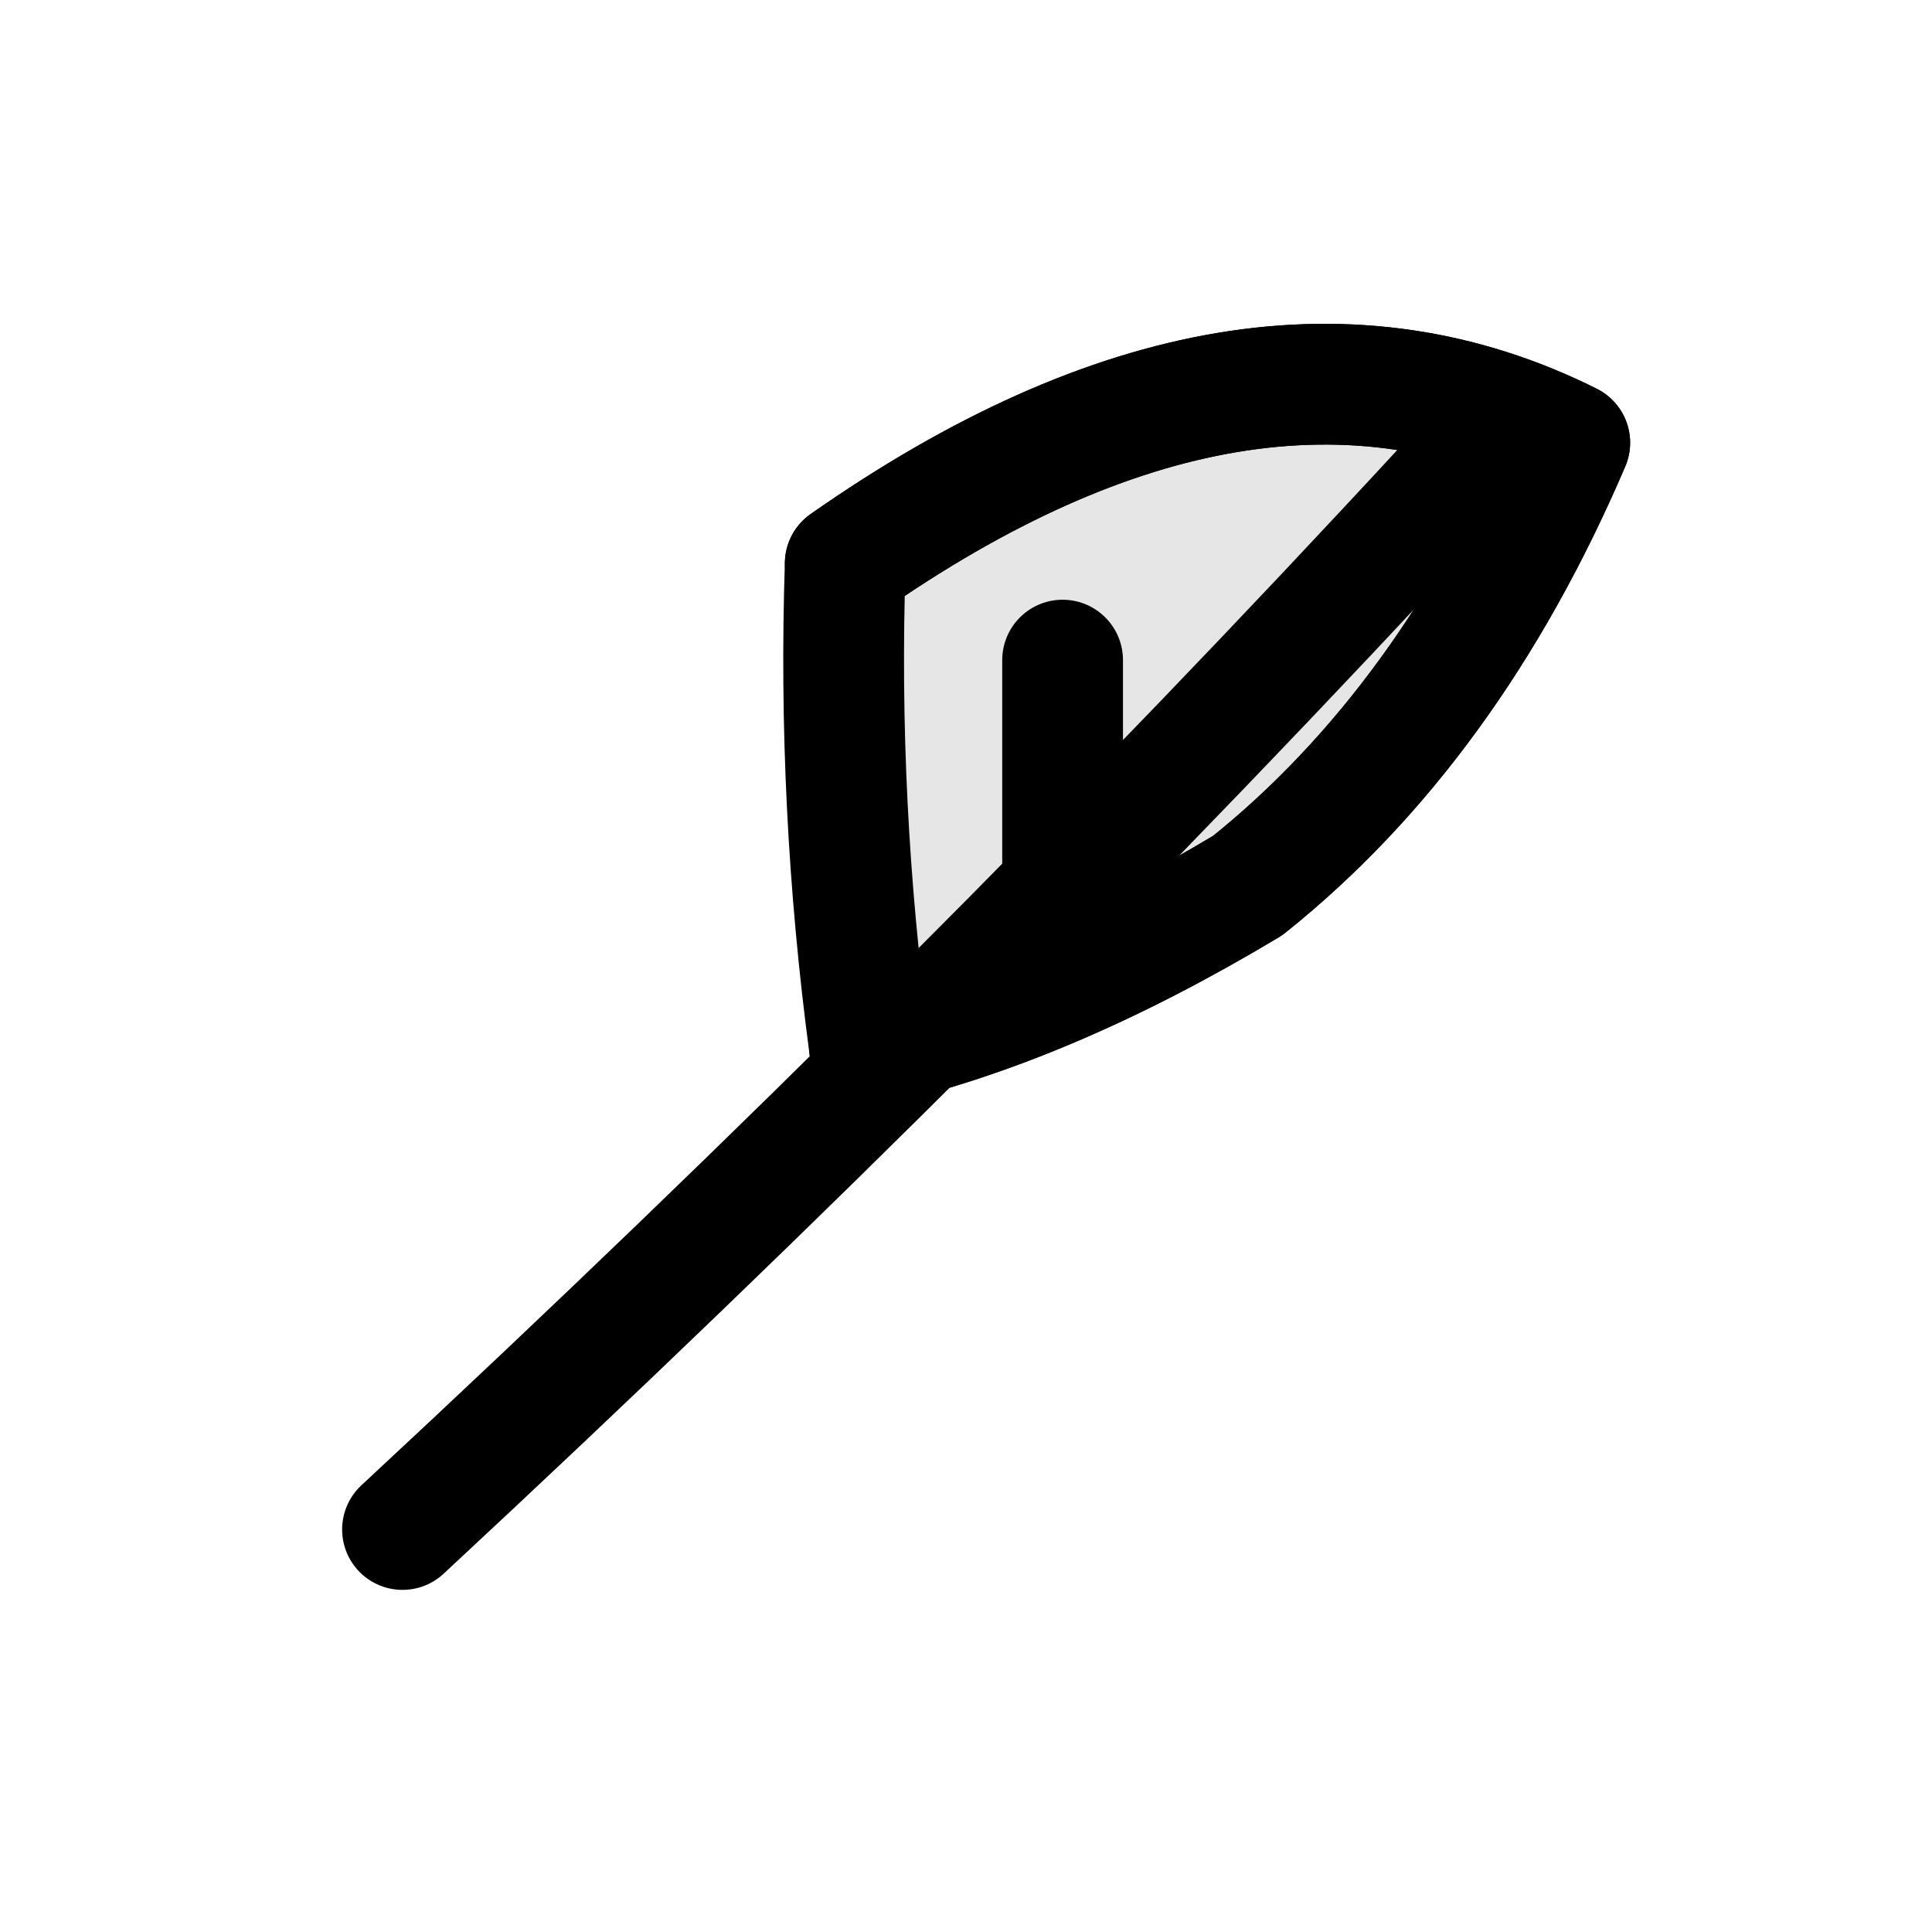
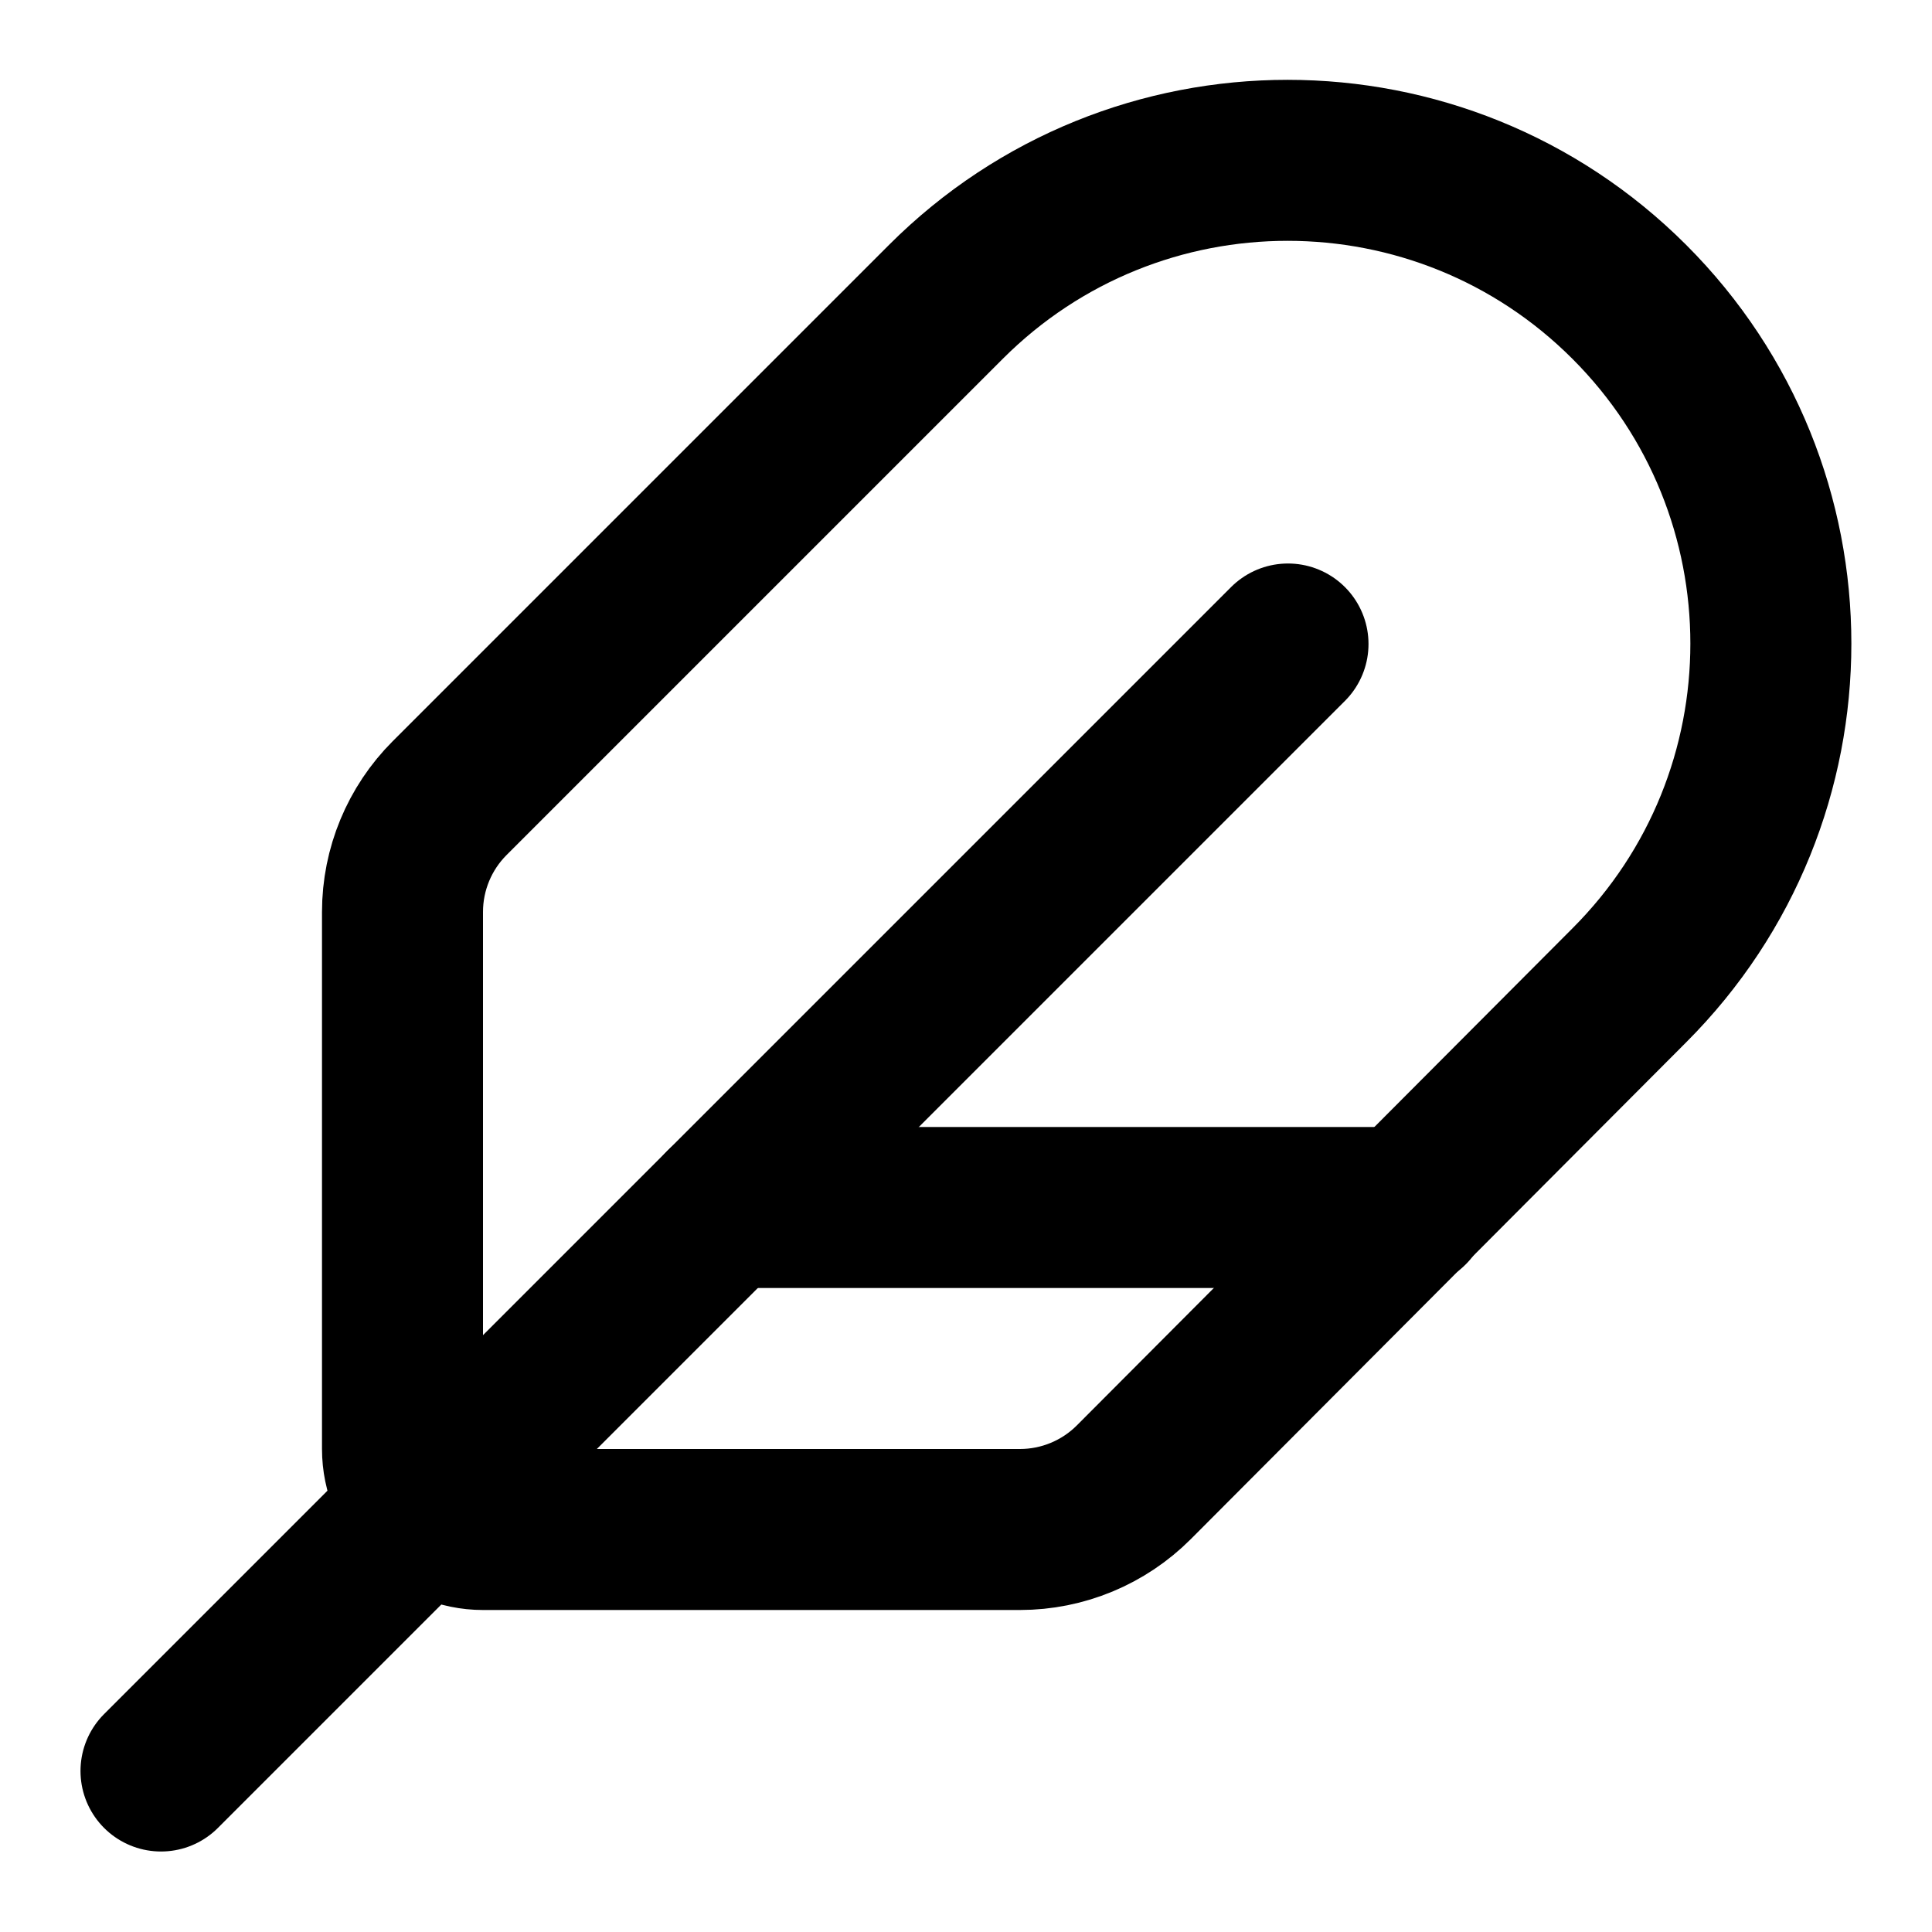
- <svg xmlns="http://www.w3.org/2000/svg" viewBox="0 0 24 24" fill="none" stroke="currentColor" stroke-width="1.5" stroke-linecap="round" stroke-linejoin="round" aria-hidden="true">
-   <path d="M5 19 Q12 12.5 18 6" />
-   <path d="M10.5 7 Q15.5 3.5 19.5 5.5 Q18 9 15.5 11 Q13 12.5 10.8 13 Q10.4 10 10.5 7 Z" fill="currentColor" fill-opacity="0.10" />
-   <path d="M10.5 7 Q15.5 3.5 19.5 5.5 Q18 9 15.5 11 Q13 12.5 10.8 13" />
-   <path d="M13.2 8.2 Q13.2 10.5 13.2 12" />
+ <svg xmlns="http://www.w3.org/2000/svg" width="24" height="24" viewBox="0 0 24 24" fill="none" stroke="currentColor" stroke-width="2" stroke-linecap="round" stroke-linejoin="round">
+   <path d="M12.67 19a2 2 0 0 0 1.416-.588l6.154-6.172a6 6 0 0 0-8.49-8.49L5.586 9.914A2 2 0 0 0 5 11.328V18a1 1 0 0 0 1 1z" />
+   <path d="M16 8 2 22" />
+   <path d="M17.5 15H9" />
</svg>
